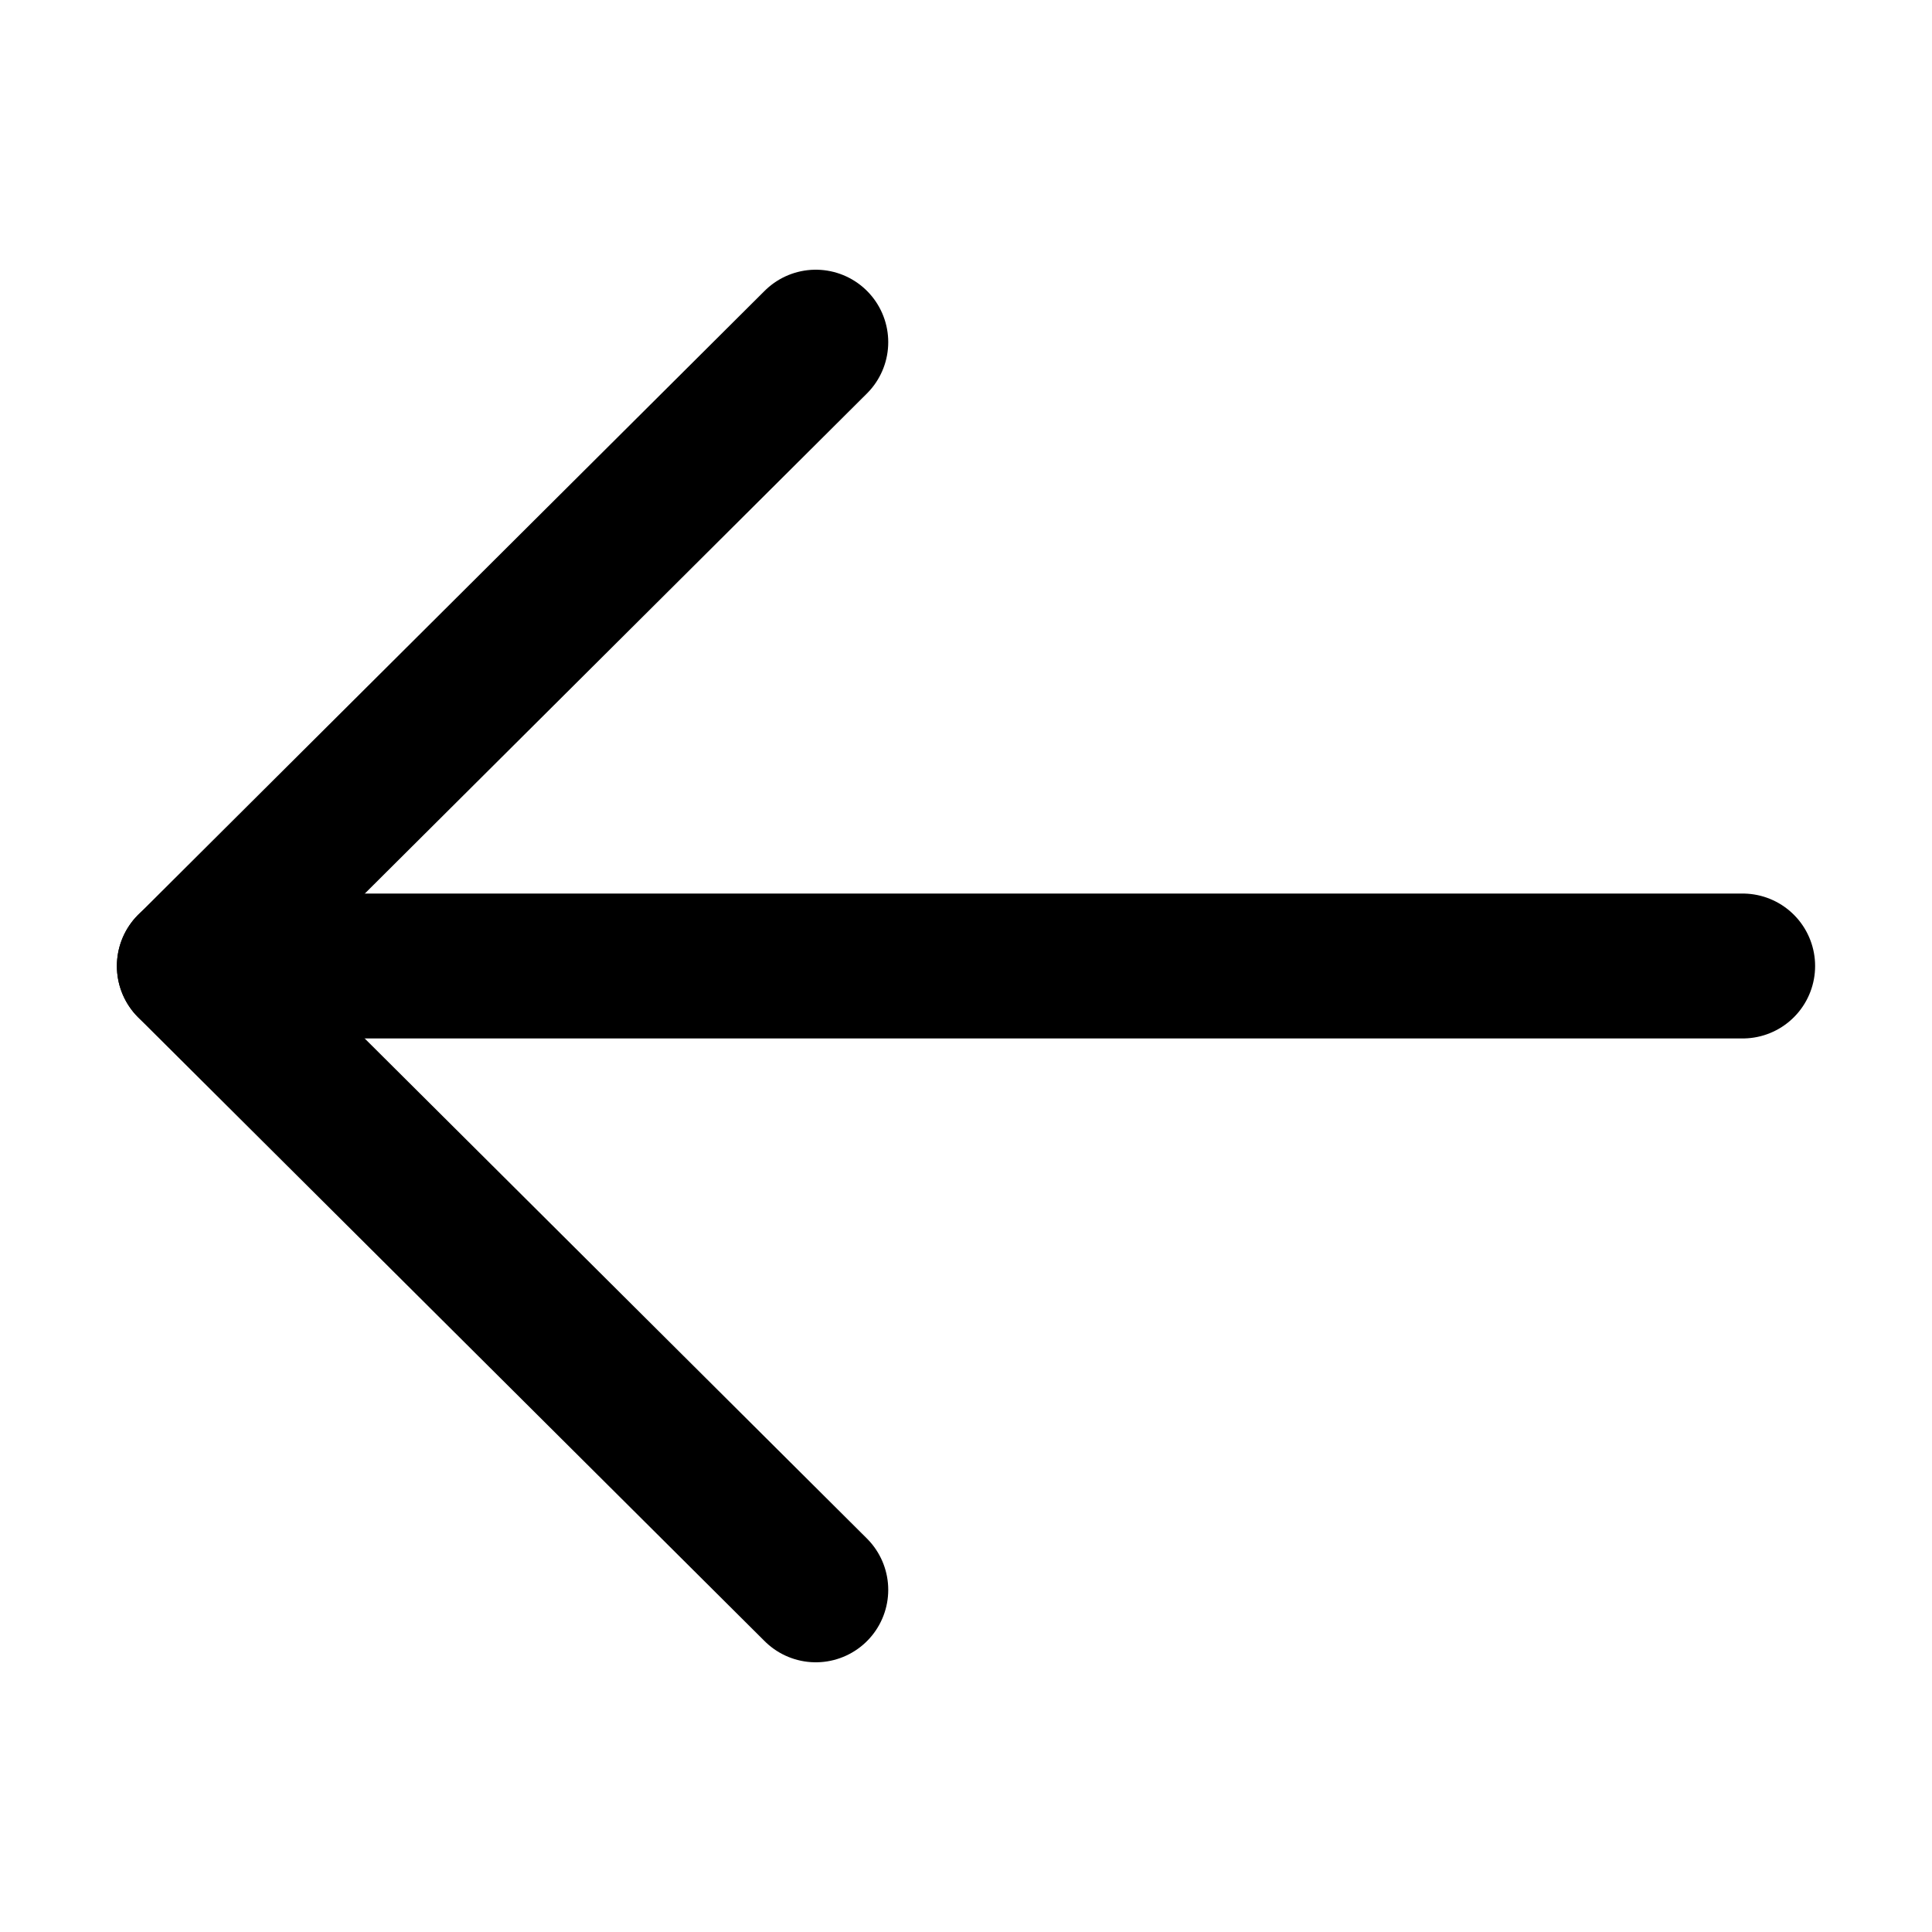
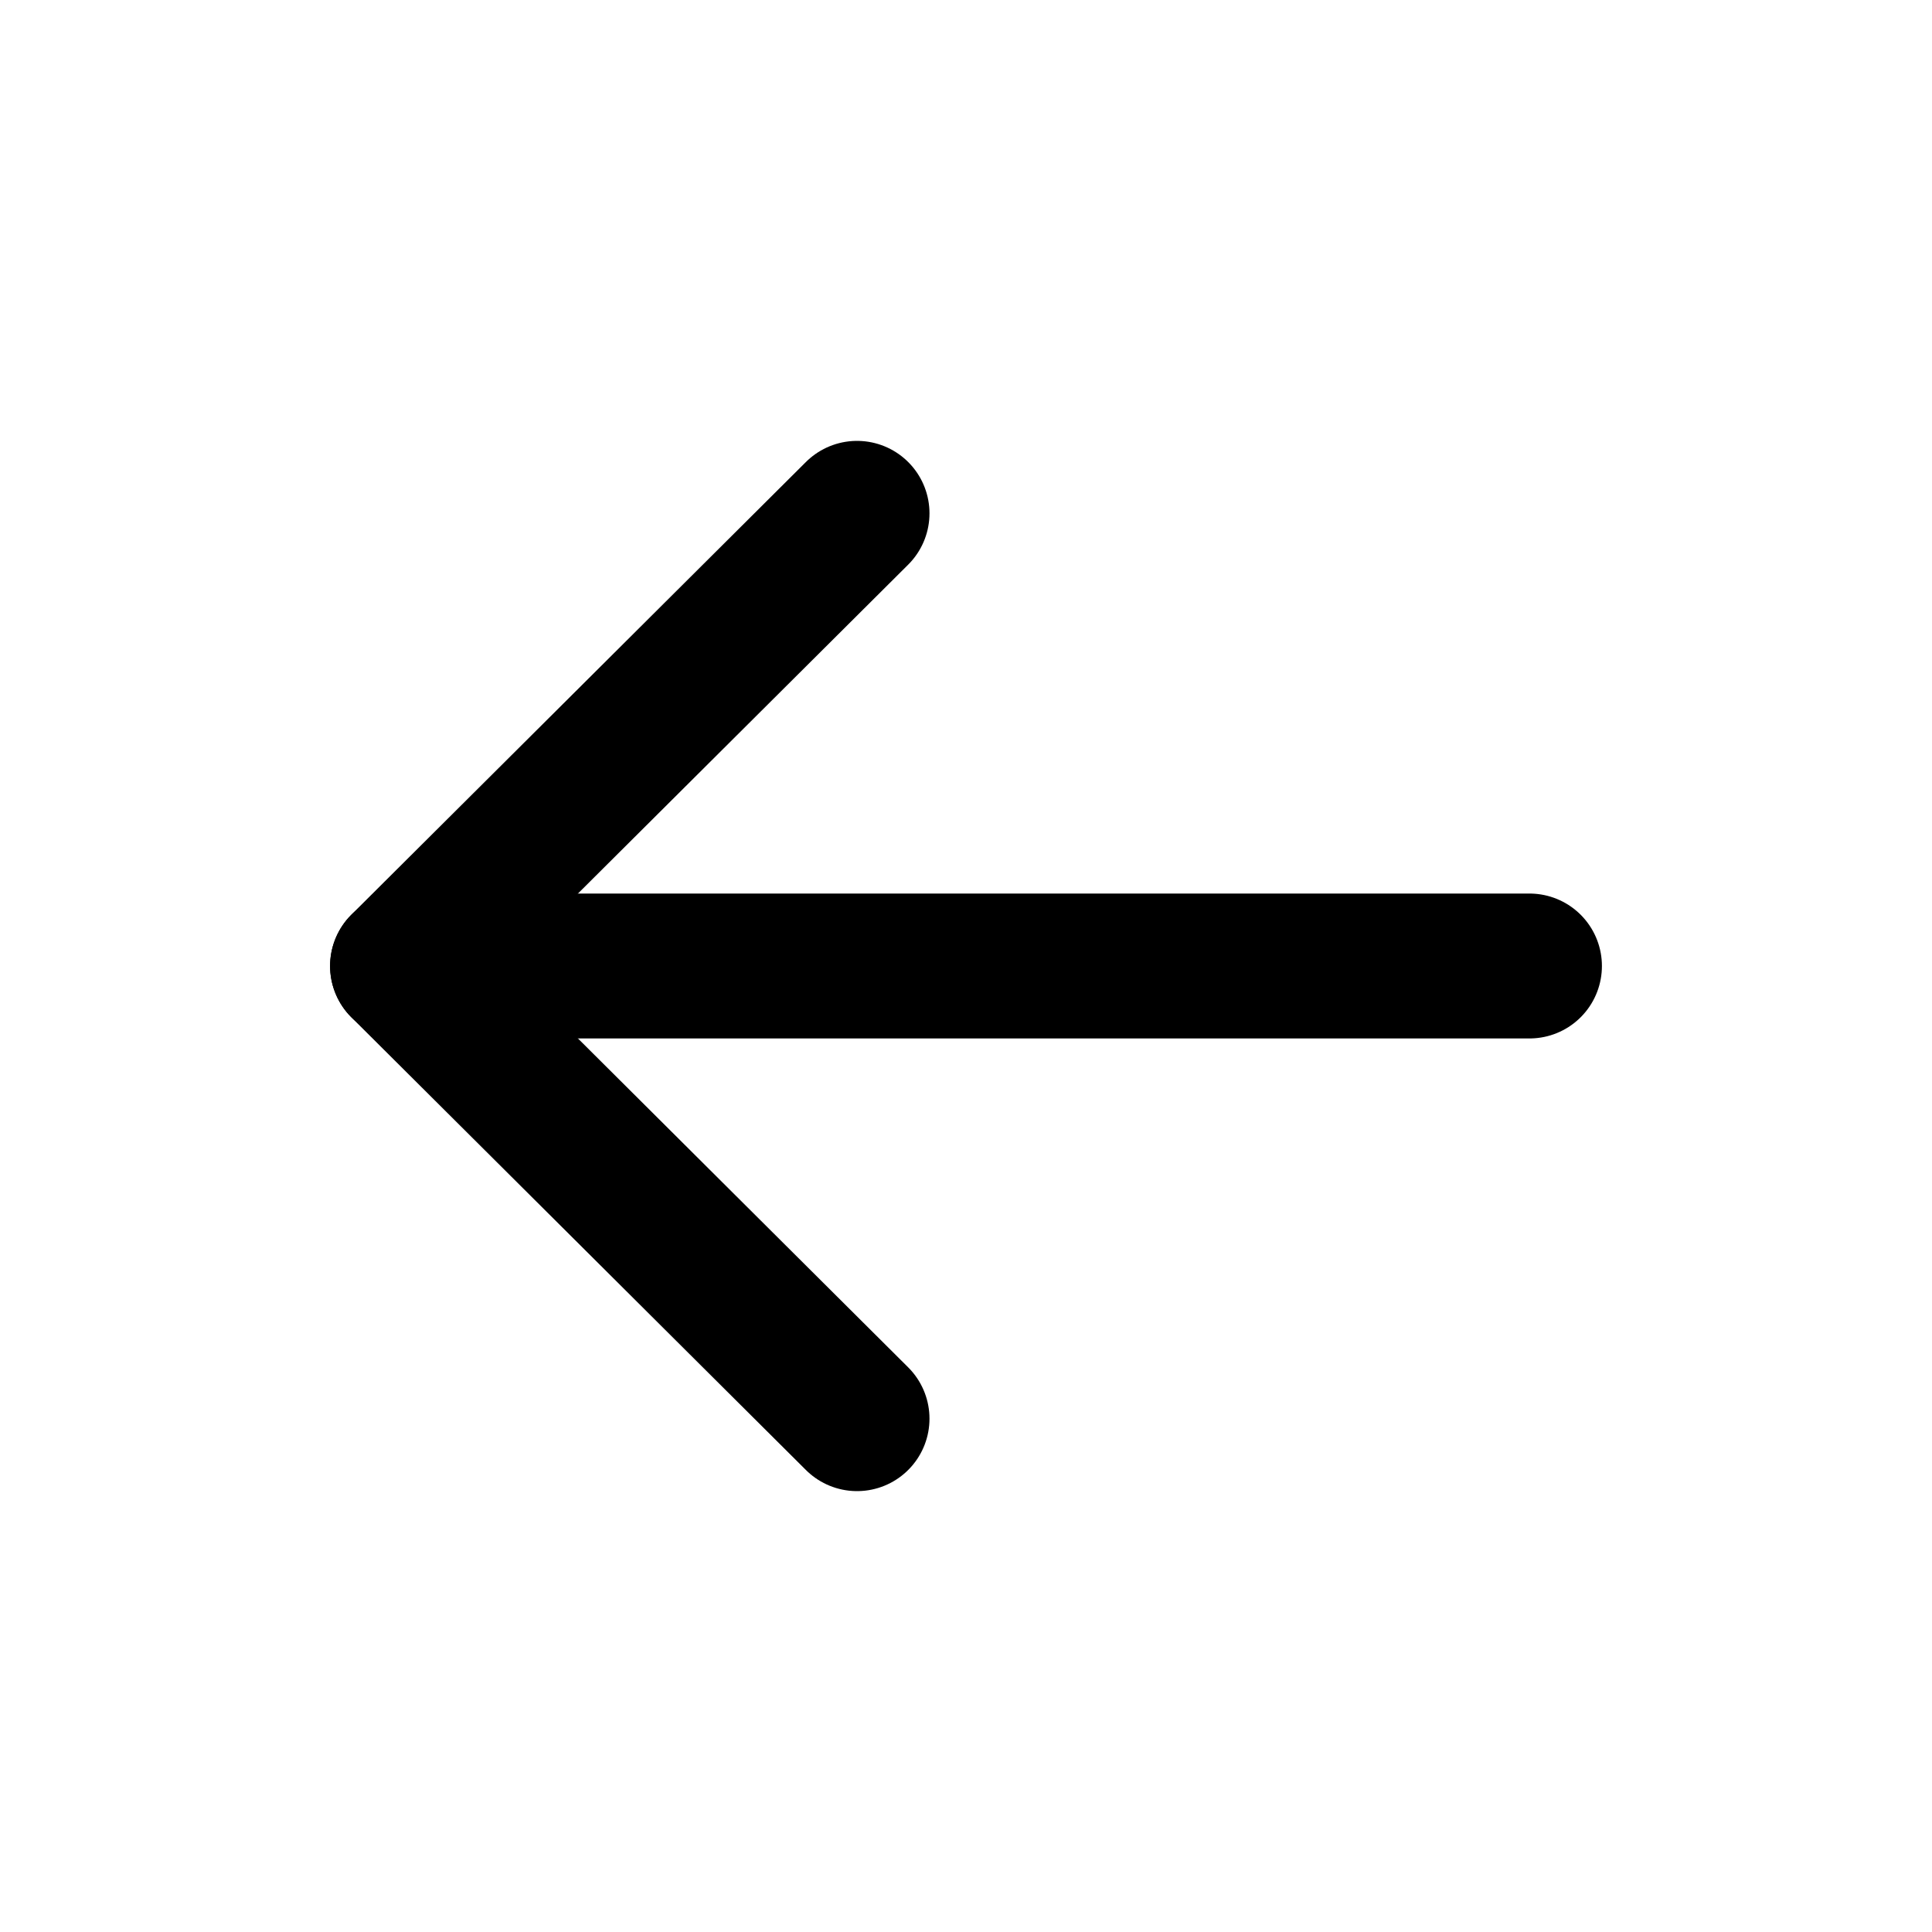
<svg xmlns="http://www.w3.org/2000/svg" class="ds-icon" viewBox="0 0 20 20" fill="none">
-   <path d="M8.445 16.458L1.96 10.001L8.445 3.542" stroke="currentColor" stroke-width="1.5" stroke-linecap="round" stroke-linejoin="round" vector-effect="non-scaling-stroke" />
-   <path d="M1.96 10L18.04 10" stroke="currentColor" stroke-width="1.5" stroke-linecap="round" stroke-linejoin="round" vector-effect="non-scaling-stroke" />
+   <path d="M8.872 14.686L4.167 10L8.872 5.314" stroke="currentColor" stroke-width="1.5" stroke-linecap="round" stroke-linejoin="round" vector-effect="non-scaling-stroke" />
+   <path d="M4.167 10L15.833 10" stroke="currentColor" stroke-width="1.5" stroke-linecap="round" stroke-linejoin="round" vector-effect="non-scaling-stroke" />
</svg>
